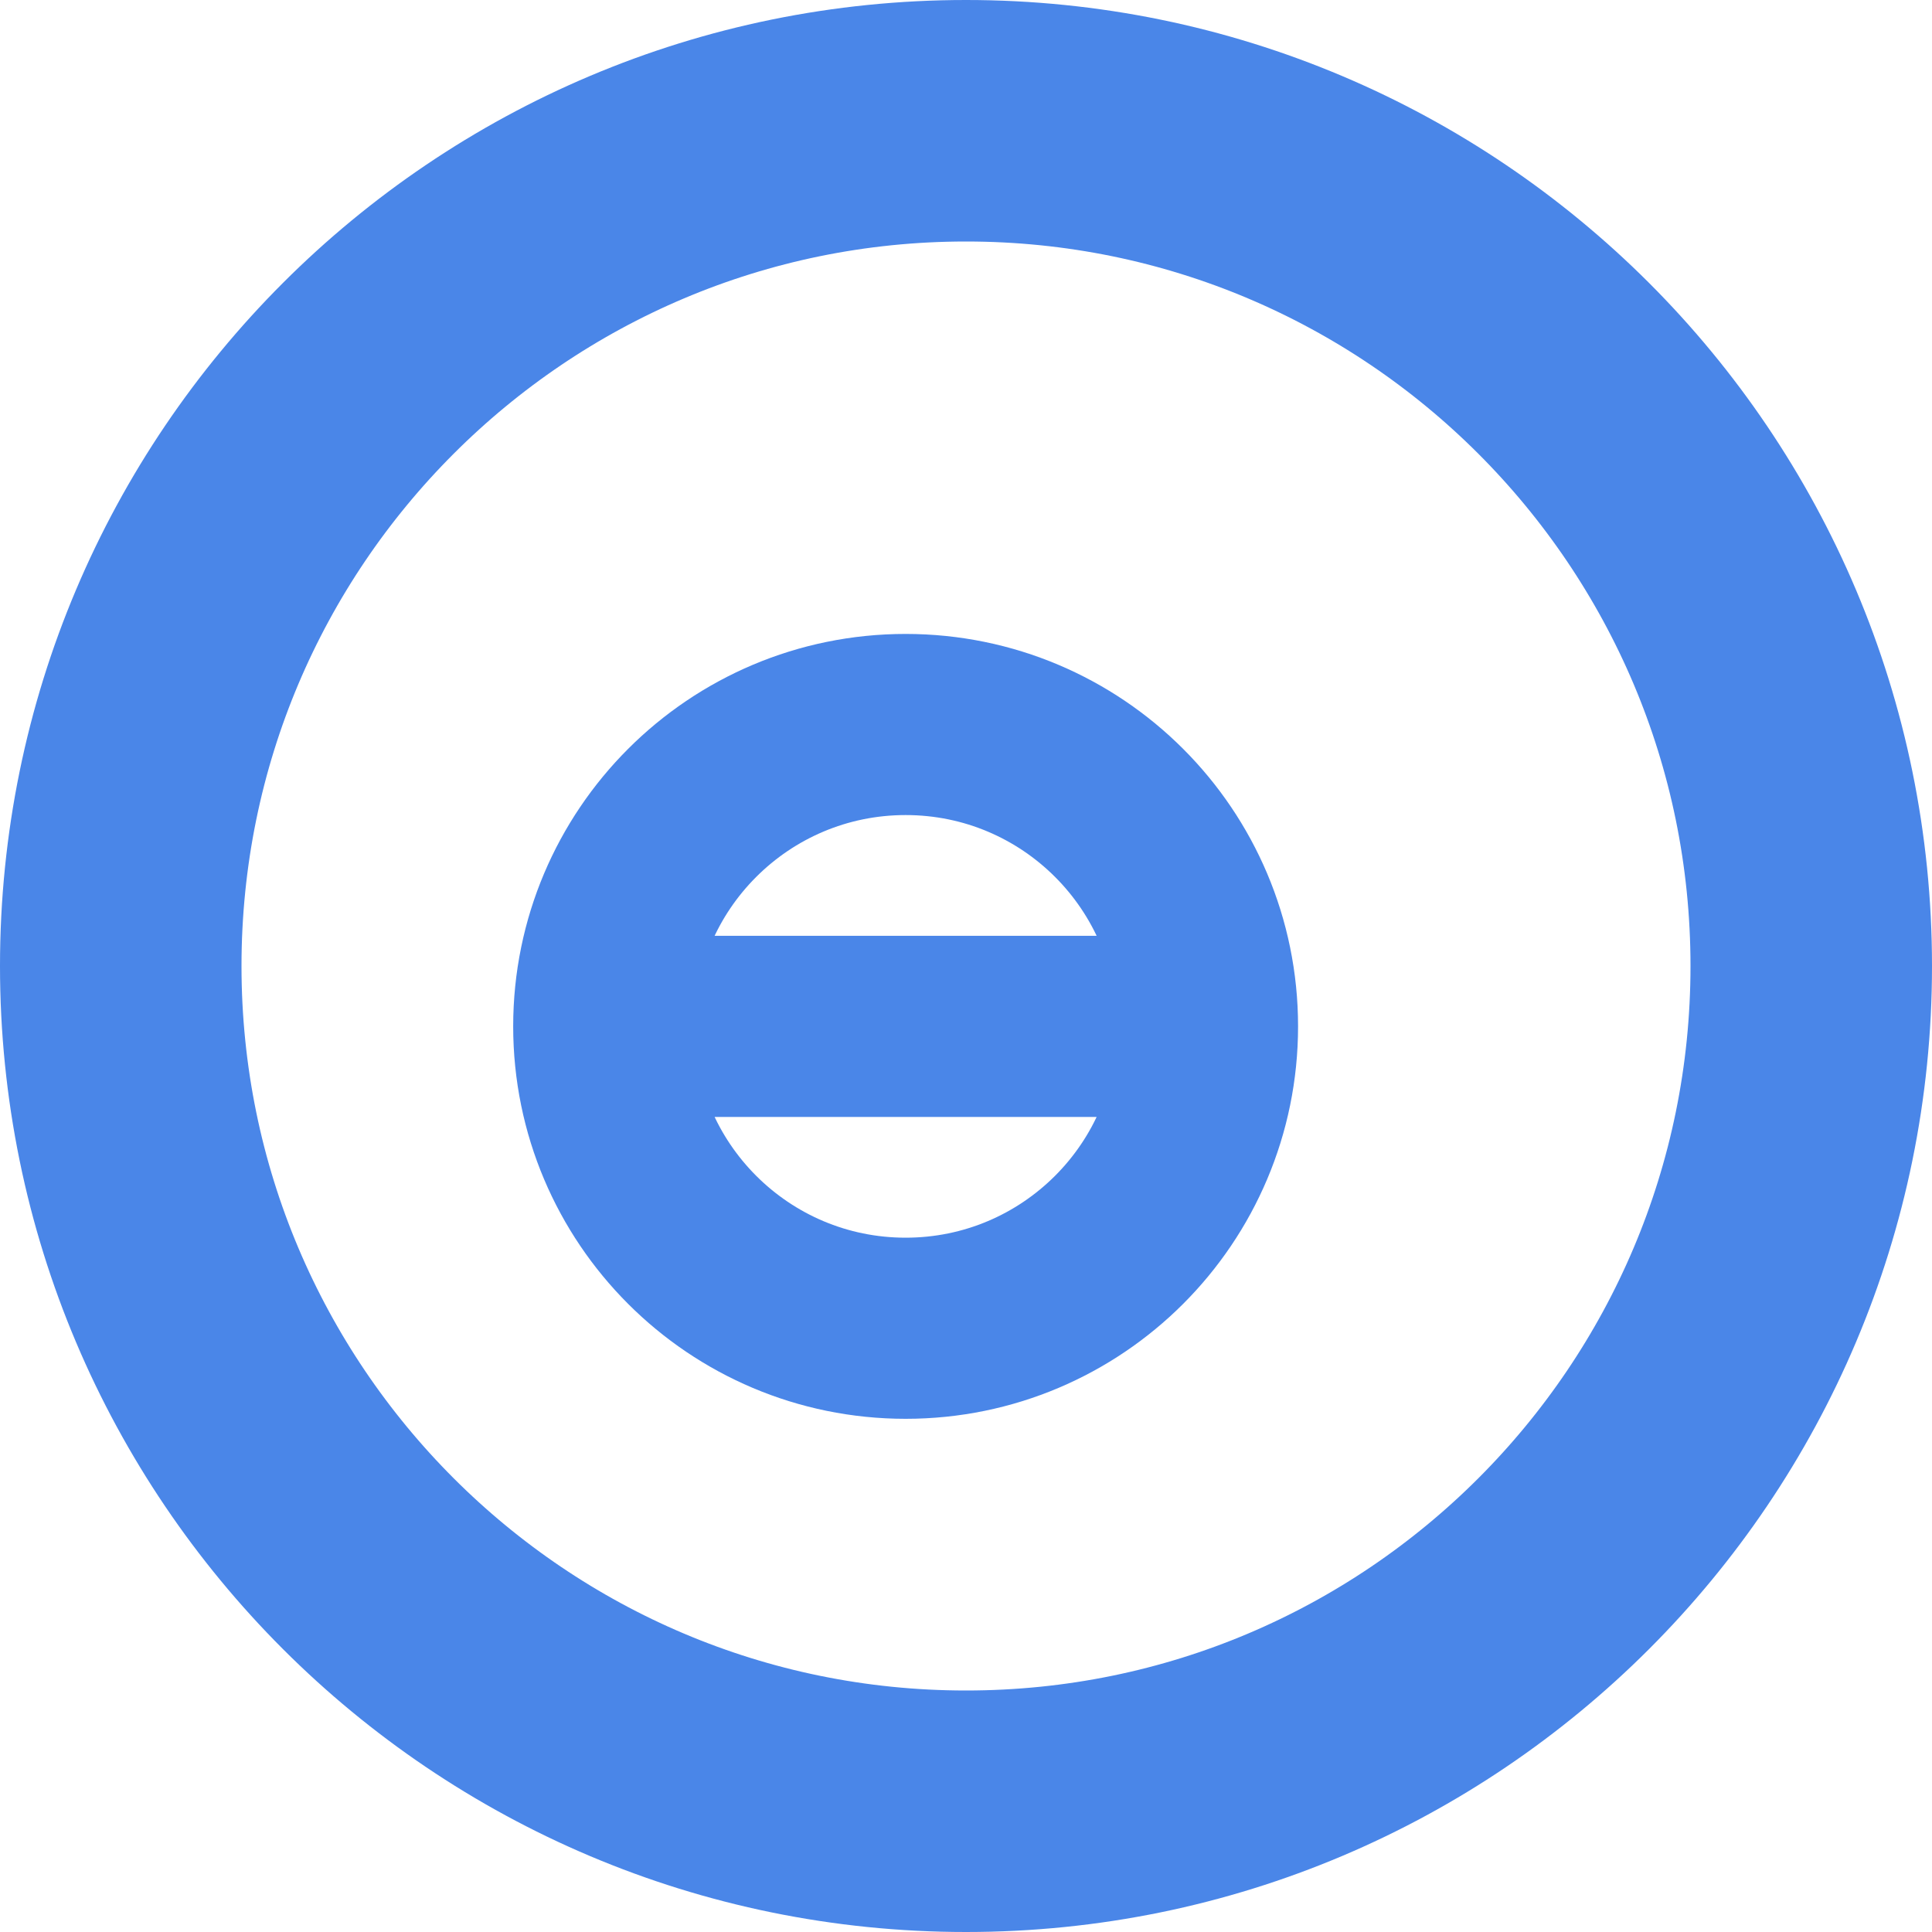
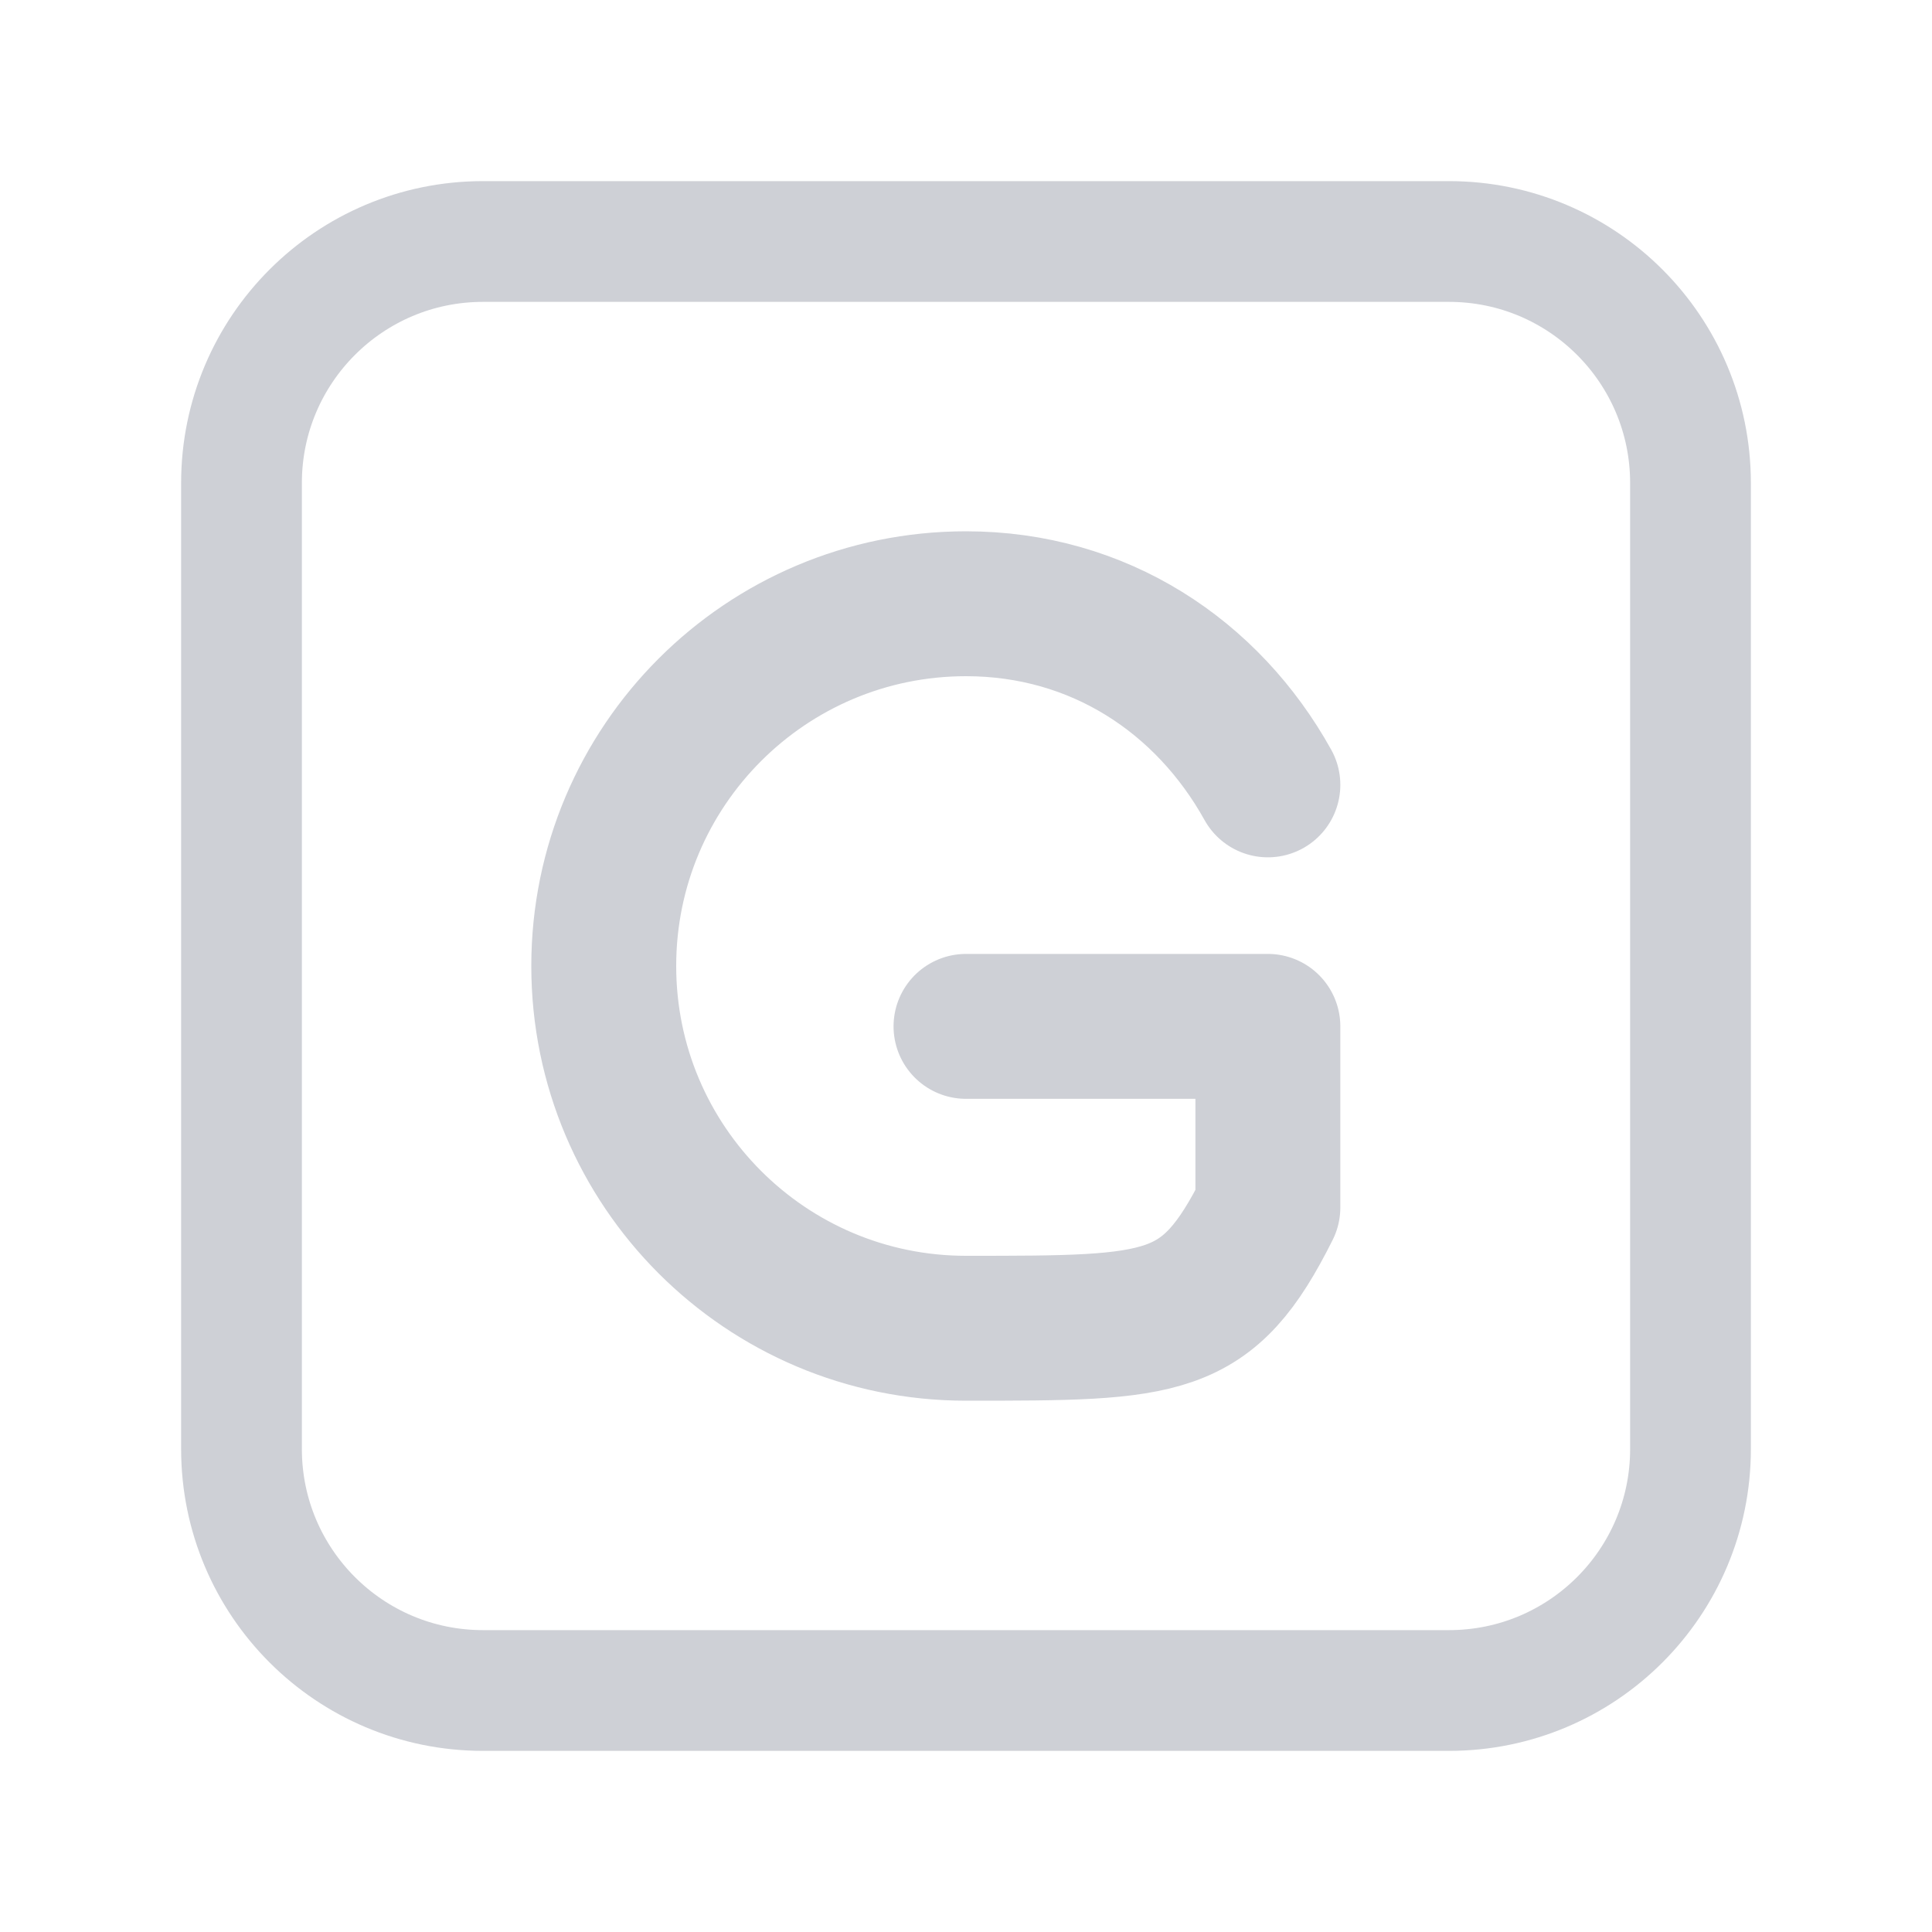
<svg xmlns="http://www.w3.org/2000/svg" width="16" height="16" viewBox="0 0 16 16" fill="none">
-   <circle cx="8" cy="8" r="7" stroke="#4a86e8" stroke-width="2" />
-   <path d="M5 8.5C5 7.119 6.119 6 7.5 6C8.881 6 10 7.119 10 8.5M10 8.5H5.5M10 8.5C10 9.881 8.881 11 7.5 11C6.119 11 5 9.881 5 8.5" stroke="#4a86e8" stroke-width="1.5" stroke-linecap="round" />
+   <rect x="2" y="2" width="12" height="12" rx="2" stroke="#CED0D6" stroke-width="1" />
+   <path d="M10.5 6.5C10 5.6 9.1 5 8 5C6.343 5 5 6.343 5 8C5 9.657 6.343 11 8 11C9.657 11 10 11 10.5 10V8.5H8" stroke="#CED0D6" stroke-width="1.2" stroke-linecap="round" stroke-linejoin="round" />
</svg>
